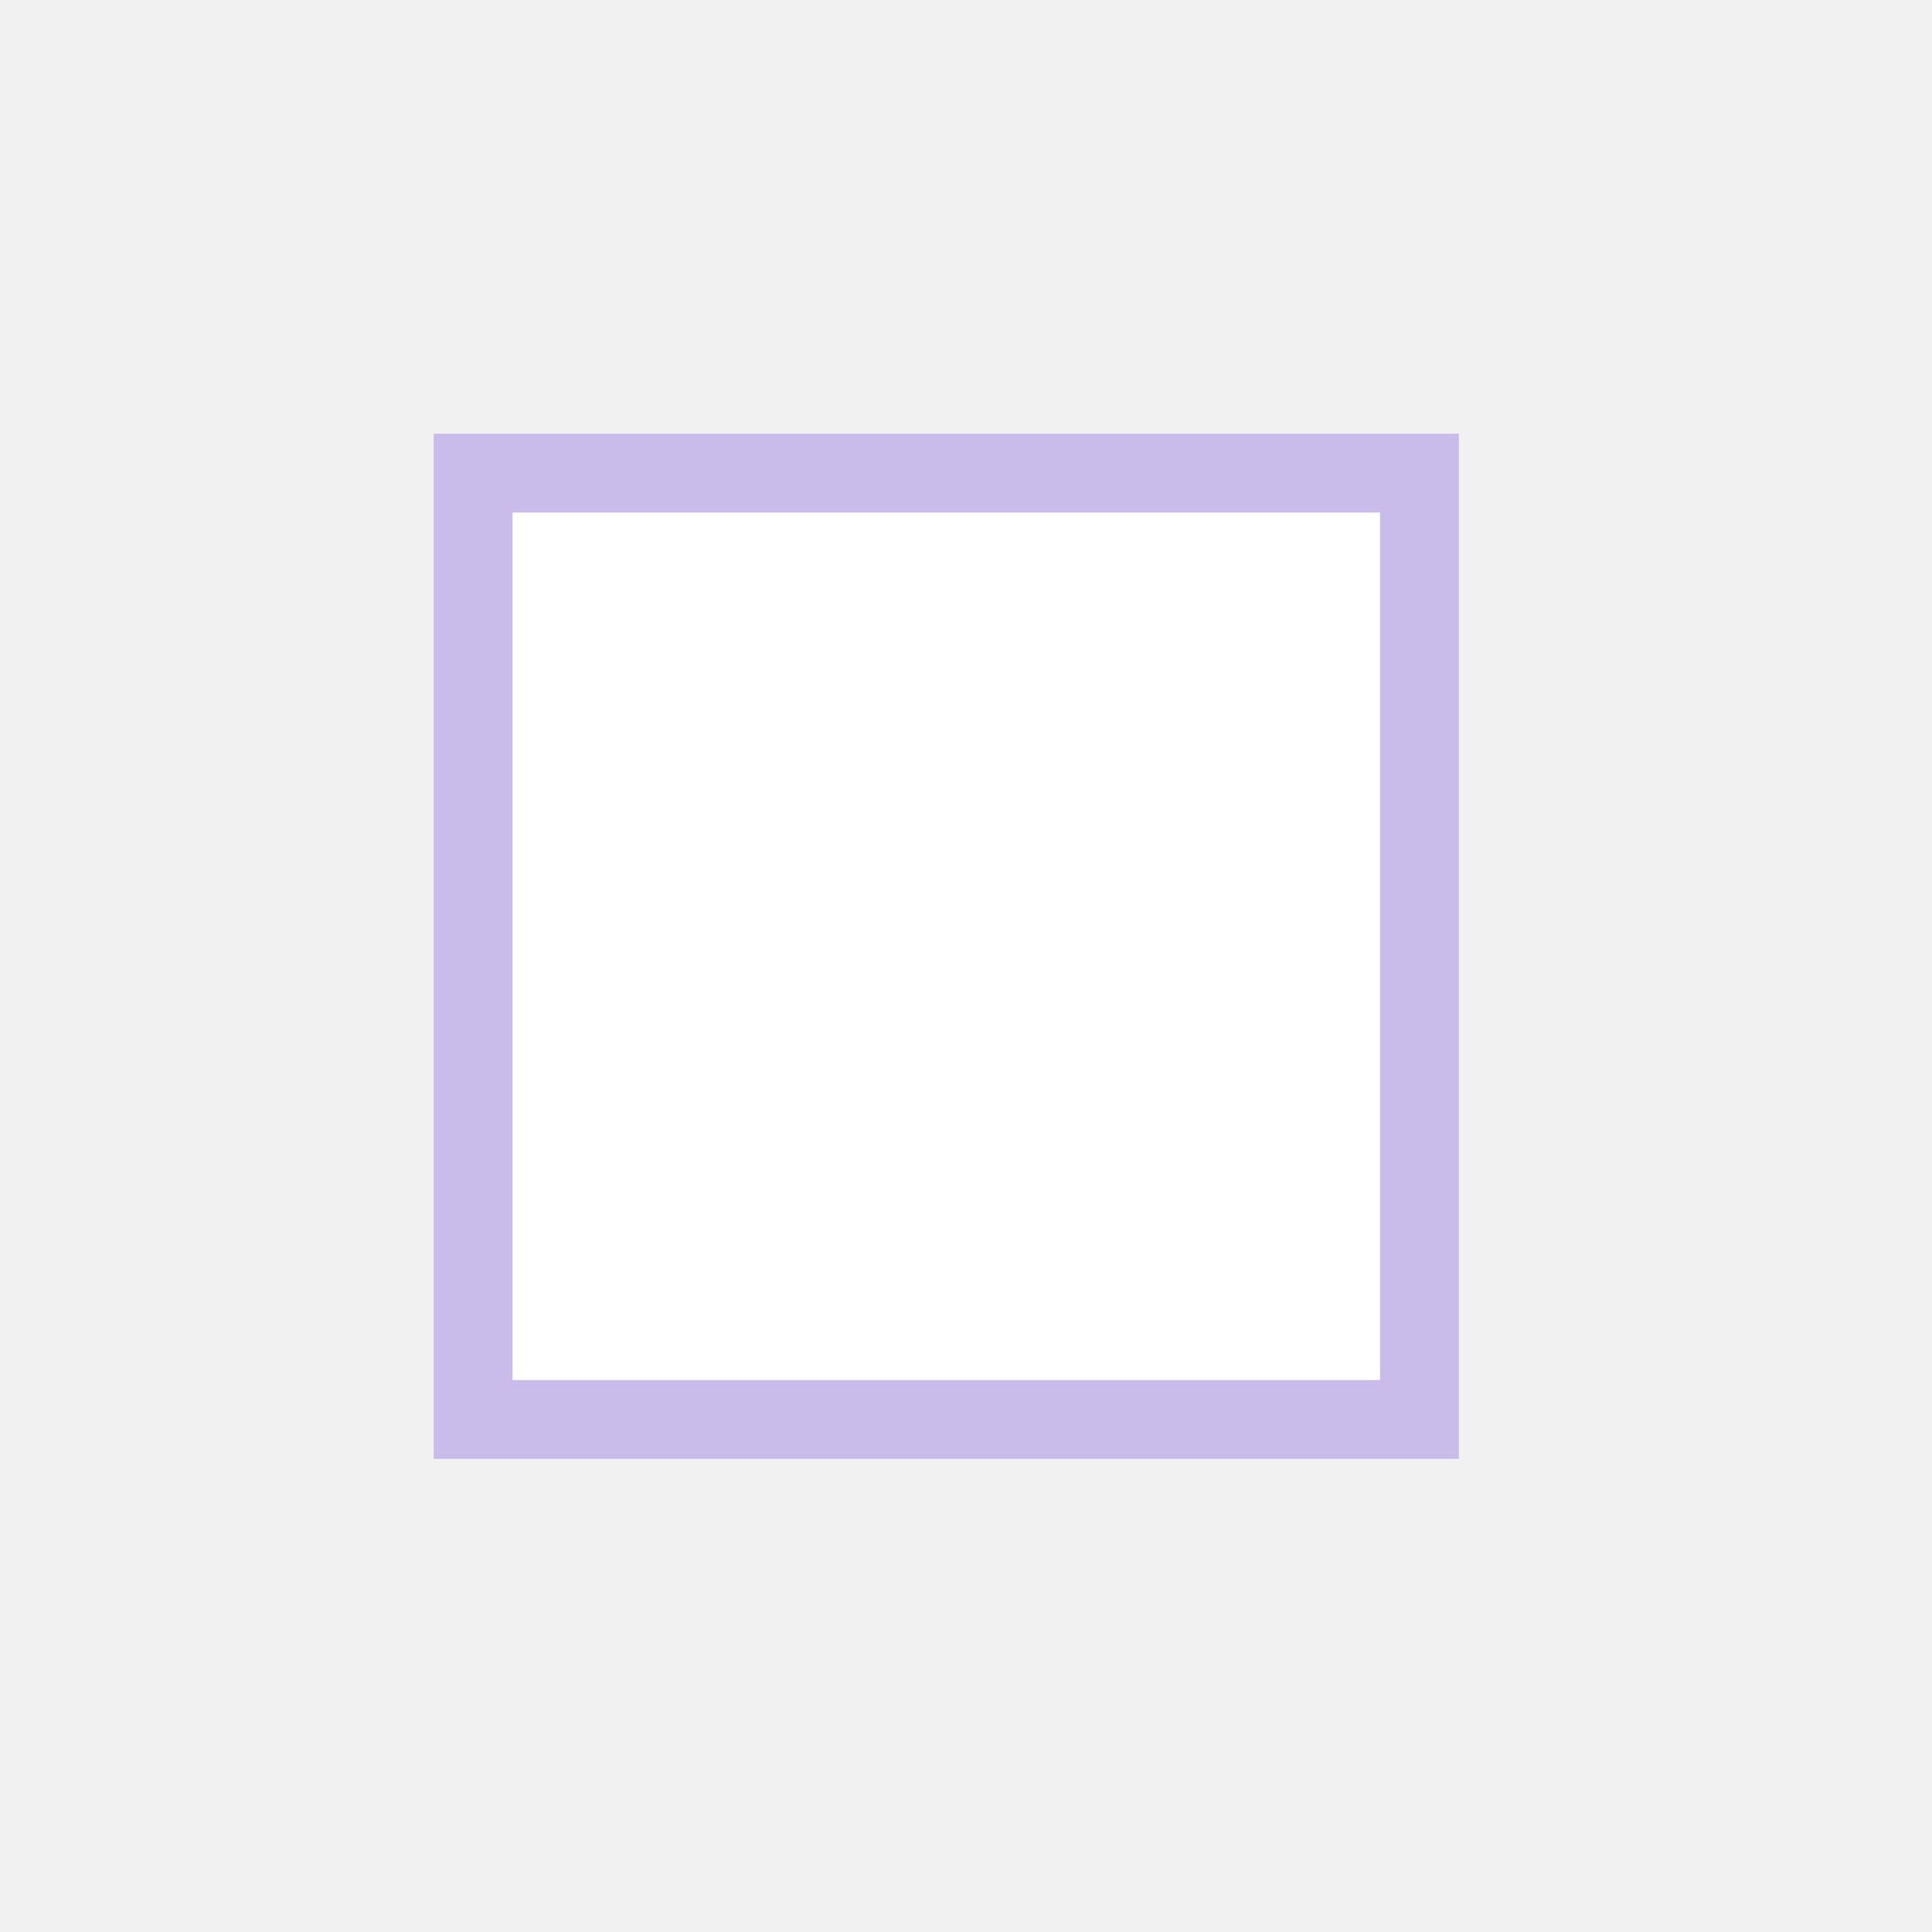
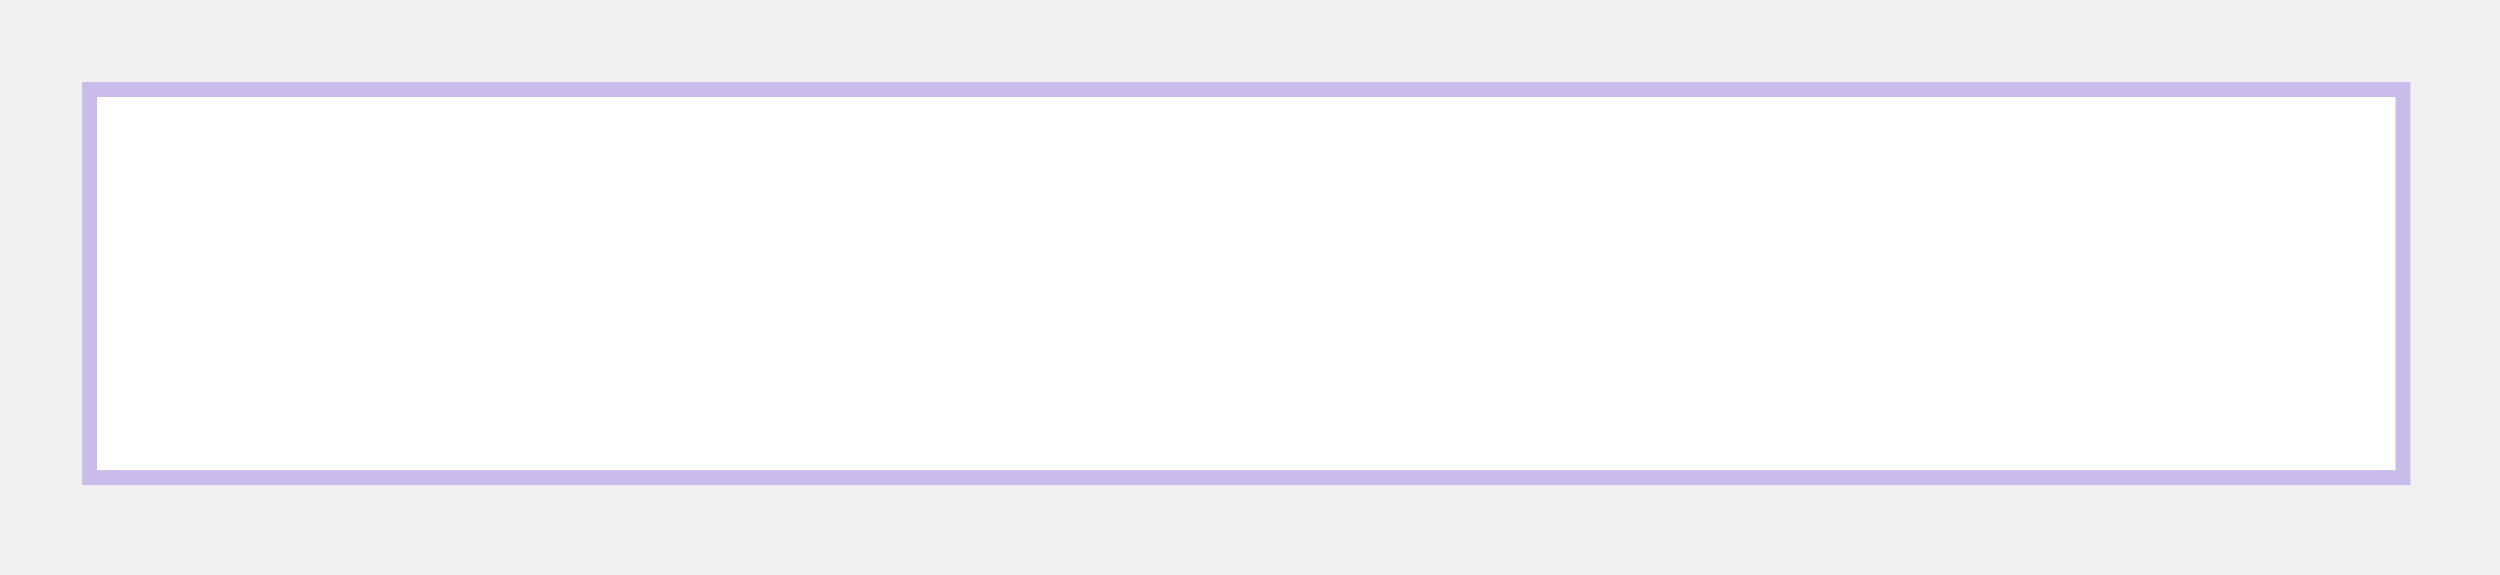
- <svg xmlns="http://www.w3.org/2000/svg" width="49" height="49" viewBox="408 880 49 49">
+ <svg xmlns="http://www.w3.org/2000/svg" width="335" height="77" viewBox="1462 476 335 77">
  <defs>
    <marker id="h190834" viewBox="0 0 10 10" refX="8" refY="5" markerWidth="16" markerHeight="16" markerUnits="userSpaceOnUse" orient="auto-start-reverse">
      <path d="M0,0 L10,5 L0,10 z" fill="#190834" />
    </marker>
    <marker id="h4C1D95" viewBox="0 0 10 10" refX="8" refY="5" markerWidth="16" markerHeight="16" markerUnits="userSpaceOnUse" orient="auto-start-reverse">
      <path d="M0,0 L10,5 L0,10 z" fill="#4C1D95" />
    </marker>
    <marker id="h8A7BA8" viewBox="0 0 10 10" refX="8" refY="5" markerWidth="16" markerHeight="16" markerUnits="userSpaceOnUse" orient="auto-start-reverse">
      <path d="M0,0 L10,5 L0,10 z" fill="#8A7BA8" />
    </marker>
    <marker id="hC9BCEB" viewBox="0 0 10 10" refX="8" refY="5" markerWidth="16" markerHeight="16" markerUnits="userSpaceOnUse" orient="auto-start-reverse">
      <path d="M0,0 L10,5 L0,10 z" fill="#C9BCEB" />
    </marker>
  </defs>
-   <rect x="420" y="892" width="24" height="24" fill="#FFFFFF" stroke="#C9BCEB" stroke-width="2" />
+   <rect x="1474" y="488" width="310" height="52" fill="#FFFFFF" stroke="#C9BCEB" stroke-width="2" />
</svg>
